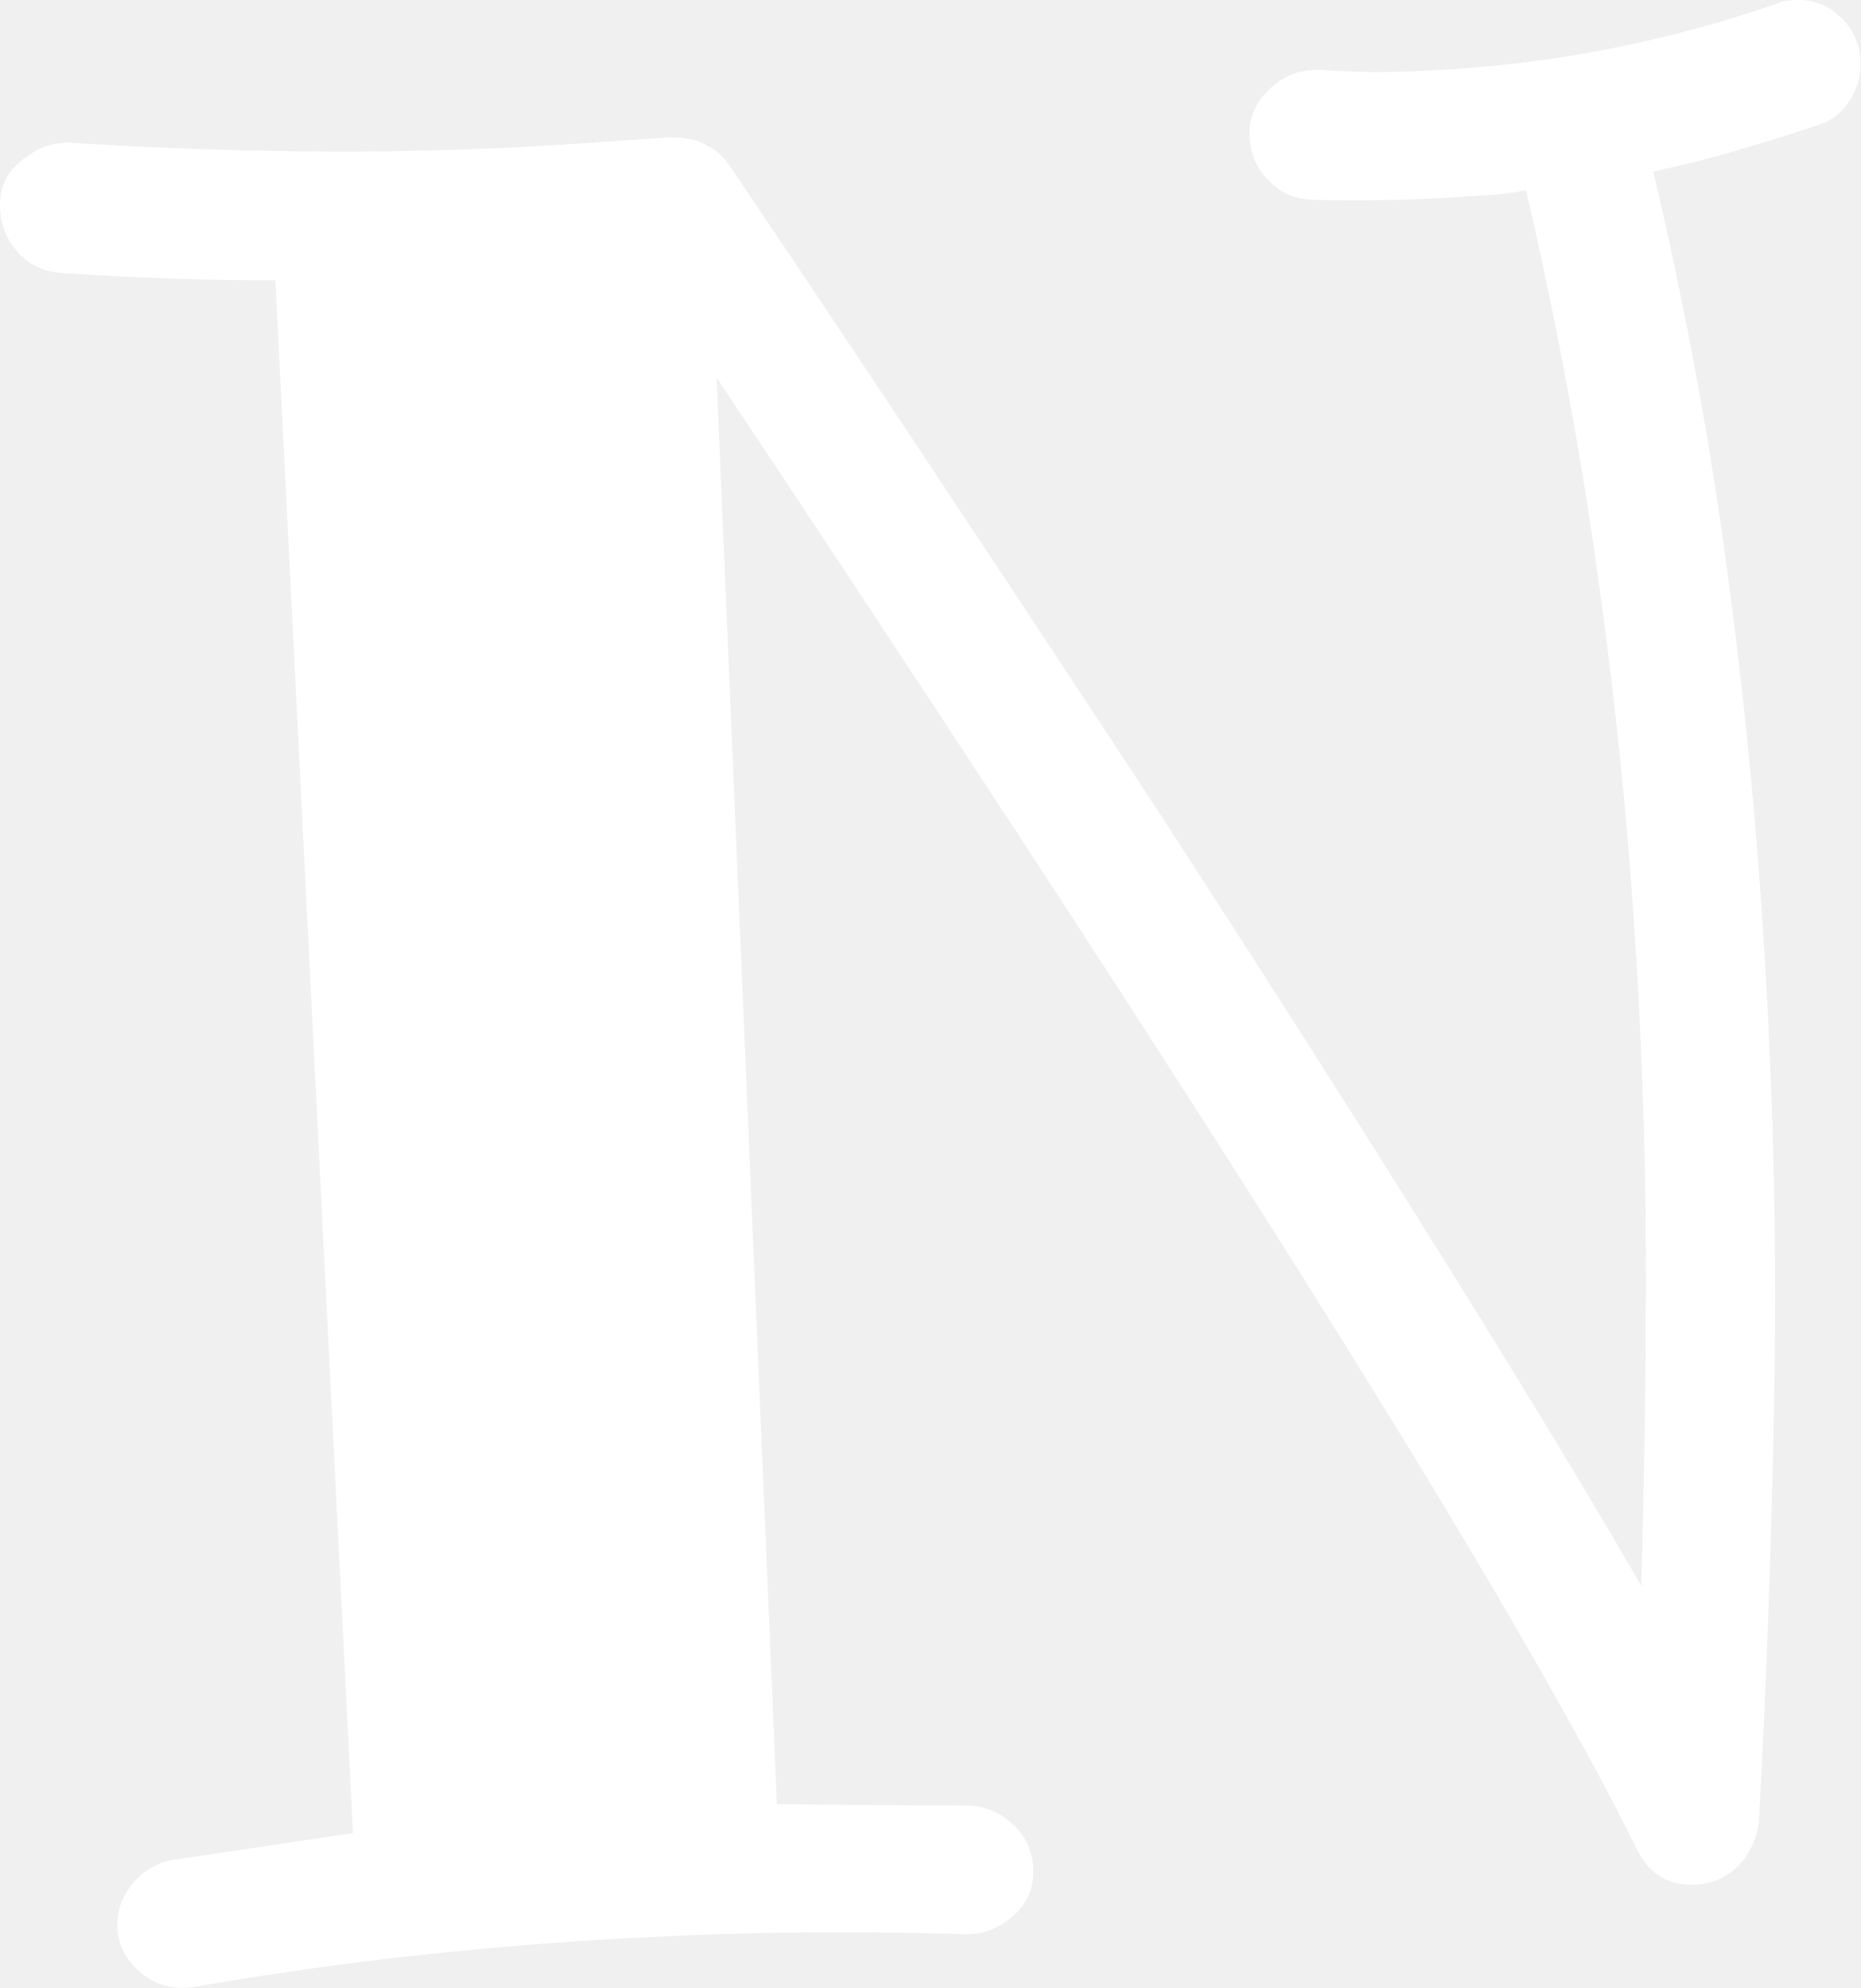
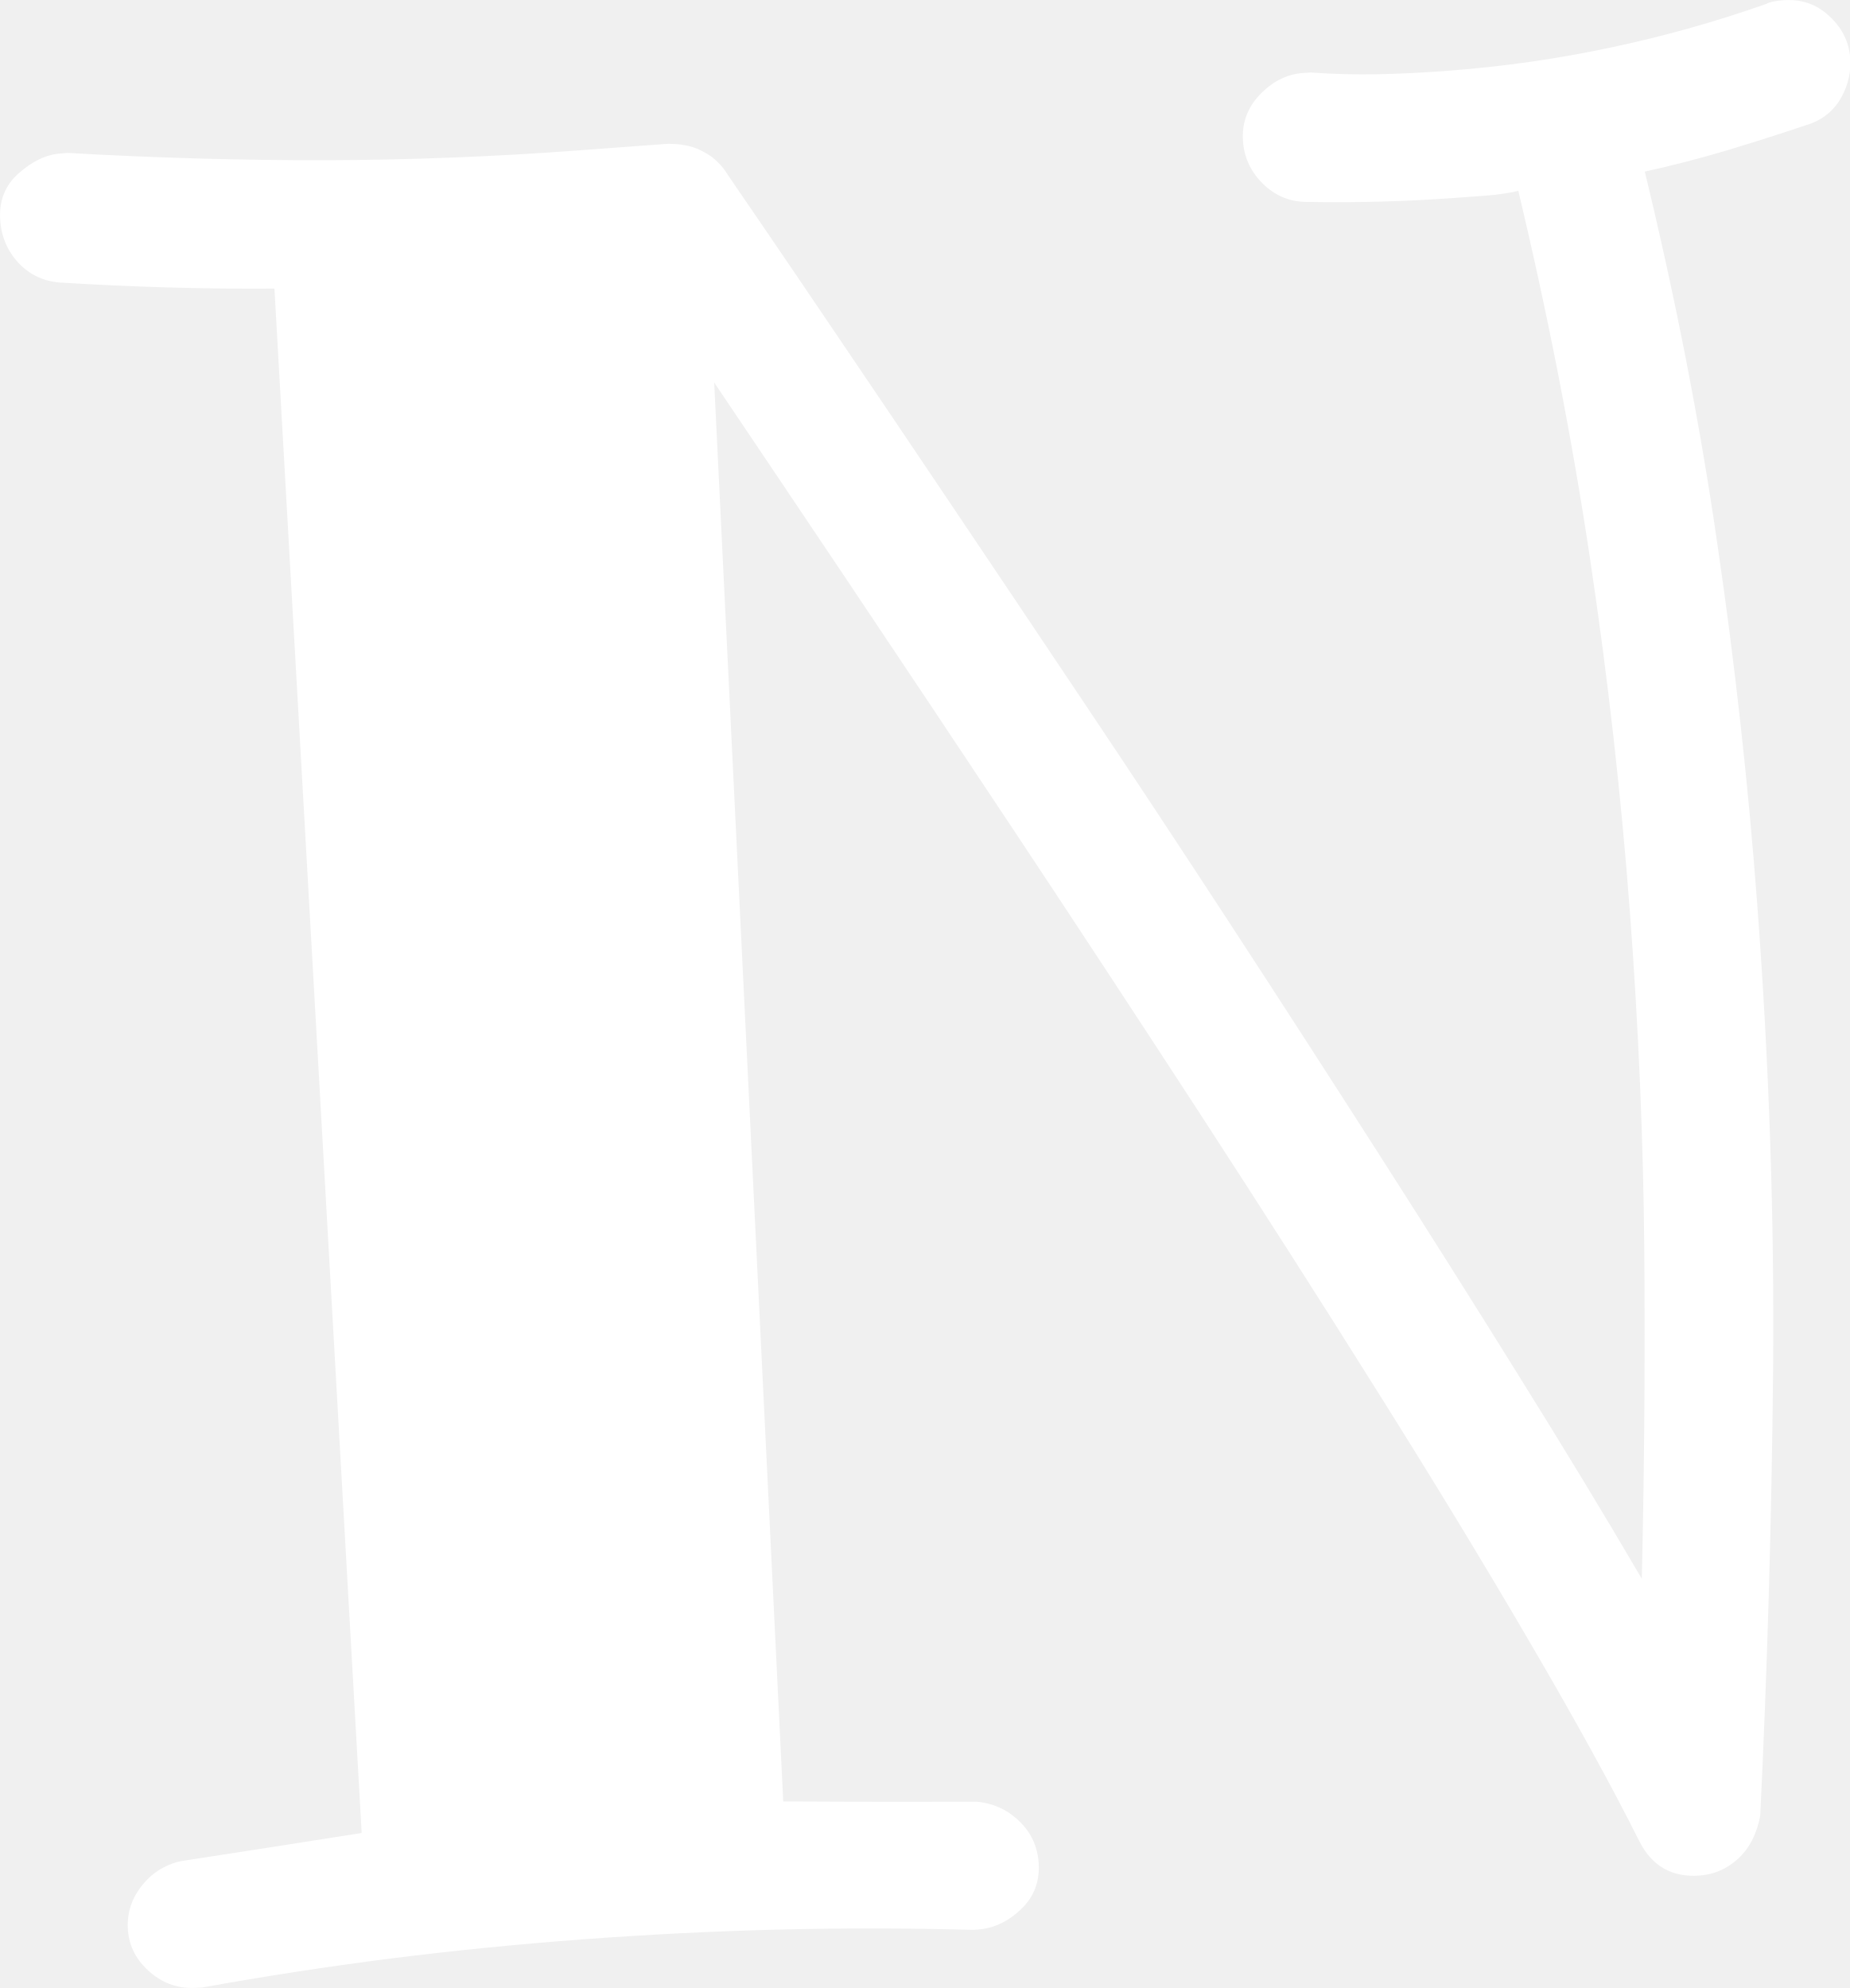
- <svg xmlns="http://www.w3.org/2000/svg" viewBox="0 0 202.8 216.7" width="202.8" height="216.7" role="img" aria-hidden="true">
-   <path fill="#fff" fill-rule="nonzero" d="M202.76 6.39C202.87 7.91 202.53 9.35 201.76 10.71C201.01 12.06 199.89 13.01 198.41 13.55C195.33 14.57 192.3 15.52 189.32 16.4C186.33 17.27 183.28 18.04 180.19 18.7C183.48 32.65 186.04 46.25 187.88 59.49C189.72 72.72 191.1 85.86 191.99 98.91C193.19 116.59 193.66 133.7 193.4 150.23C193.14 166.75 192.56 182.98 191.68 198.91C191.28 200.92 190.47 202.47 189.24 203.59C188.02 204.7 186.61 205.31 185 205.42C181.96 205.63 179.75 204.34 178.4 201.57C175.49 195.66 171.56 188.42 166.62 179.84C161.68 171.24 156.16 162.02 150.06 152.17C143.97 142.3 137.53 132.08 130.75 121.51C123.98 110.95 117.36 100.72 110.9 90.85C104.44 80.98 98.35 71.72 92.65 63.09C86.95 54.47 82.1 47.15 78.1 41.15L84.67 196.66C88.08 196.69 91.56 196.72 95.11 196.76C98.66 196.78 102.23 196.8 105.82 196.82C107.63 196.98 109.18 197.69 110.48 198.94C111.77 200.19 112.48 201.71 112.6 203.5C112.74 205.56 112.09 207.27 110.66 208.62C109.23 209.97 107.67 210.7 105.96 210.81L105.42 210.85C98.23 210.62 91.07 210.56 83.94 210.69C76.82 210.83 69.7 211.14 62.55 211.63C55.5 212.11 48.52 212.76 41.63 213.58C34.72 214.41 27.82 215.42 20.9 216.62L20.38 216.66C18.41 216.79 16.69 216.21 15.21 214.92C13.73 213.64 12.93 212.09 12.81 210.31C12.69 208.52 13.19 206.92 14.3 205.51C15.41 204.09 16.85 203.18 18.62 202.77C21.91 202.29 25.22 201.8 28.54 201.3C31.87 200.8 35.18 200.3 38.47 199.81L30.01 30.55C22.29 30.56 14.46 30.28 6.54 29.74C4.73 29.6 3.22 28.87 2.01 27.56C0.8 26.26 0.14 24.71 0.02 22.92C-0.13 20.77 0.56 19.04 2.09 17.73C3.61 16.41 5.13 15.7 6.66 15.6L7.45 15.55C17.09 16.16 26.51 16.48 35.71 16.52C44.9 16.56 54.06 16.27 63.17 15.64L73.08 14.97C73.17 14.96 73.43 14.98 73.88 15C74.34 15.01 74.86 15.09 75.46 15.22C76.05 15.35 76.7 15.62 77.39 16.03C78.1 16.43 78.74 17.01 79.33 17.78C79.73 18.37 81.03 20.31 83.23 23.56C85.42 26.82 88.27 31.08 91.76 36.32C95.25 41.54 99.28 47.59 103.83 54.46C108.39 61.33 113.24 68.67 118.39 76.49C123.54 84.29 128.83 92.4 134.25 100.82C139.66 109.25 145.02 117.65 150.31 126.04C155.59 134.42 160.68 142.59 165.57 150.57C170.46 158.53 174.9 165.96 178.88 172.86C179.23 161.1 179.39 149.16 179.38 137.06C179.35 124.95 178.91 112.54 178.05 99.86C177.18 87.17 175.8 74.26 173.92 61.11C172.05 47.97 169.52 34.51 166.32 20.73C165.18 20.97 164.08 21.13 163 21.21C161.93 21.28 160.76 21.36 159.51 21.44C154.24 21.8 148.73 21.92 142.98 21.78C141.18 21.72 139.63 21.04 138.33 19.74C137.03 18.44 136.32 16.89 136.2 15.1C136.07 13.14 136.69 11.44 138.06 10.01C139.45 8.57 141.04 7.78 142.83 7.66L143.64 7.6C146.16 7.8 148.65 7.88 151.11 7.85C153.58 7.8 156.06 7.7 158.56 7.53C164.71 7.11 170.72 6.29 176.57 5.09C182.41 3.88 188.09 2.33 193.61 0.42C193.96 0.22 194.57 0.08 195.46 0.02C197.42 -0.12 199.1 0.47 200.49 1.76C201.88 3.06 202.64 4.6 202.76 6.39ZM202.76 6.39" />
+ <svg xmlns="http://www.w3.org/2000/svg" viewBox="0 0 149.5 160.7" width="149.5" height="160.7" role="img" aria-hidden="true">
+   <path fill="#fff" fill-rule="nonzero" d="M149.53 4.68C149.61 5.81 149.37 6.87 148.81 7.88C148.26 8.87 147.43 9.58 146.35 9.99C144.08 10.75 141.85 11.47 139.65 12.13C137.45 12.79 135.21 13.37 132.93 13.87C135.42 24.15 137.38 34.17 138.79 43.93C140.22 53.69 141.29 63.37 142.01 72.99C142.99 86.04 143.41 98.66 143.3 110.85C143.18 123.04 142.83 135.02 142.26 146.78C141.98 148.26 141.38 149.41 140.48 150.24C139.59 151.06 138.55 151.52 137.37 151.61C135.12 151.78 133.49 150.84 132.47 148.8C130.3 144.46 127.37 139.13 123.68 132.82C120 126.51 115.88 119.73 111.33 112.49C106.79 105.24 101.99 97.73 96.94 89.96C91.89 82.2 86.96 74.69 82.15 67.44C77.33 60.18 72.8 53.38 68.55 47.04C64.3 40.7 60.69 35.33 57.72 30.92L63.3 145.62C65.81 145.63 68.38 145.64 71 145.65C73.62 145.65 76.26 145.65 78.9 145.64C80.24 145.75 81.39 146.27 82.35 147.19C83.31 148.1 83.84 149.22 83.94 150.54C84.05 152.06 83.58 153.32 82.53 154.32C81.48 155.33 80.33 155.87 79.08 155.97L78.68 156C73.37 155.86 68.08 155.85 62.82 155.98C57.57 156.11 52.32 156.38 47.05 156.77C41.85 157.16 36.7 157.67 31.62 158.31C26.53 158.96 21.44 159.74 16.34 160.66L15.96 160.68C14.51 160.79 13.23 160.37 12.14 159.43C11.04 158.49 10.44 157.35 10.34 156.04C10.24 154.72 10.6 153.54 11.42 152.49C12.23 151.43 13.29 150.75 14.59 150.45C17.02 150.08 19.46 149.7 21.9 149.32C24.36 148.93 26.8 148.55 29.23 148.17L22.18 23.33C16.48 23.37 10.71 23.2 4.86 22.84C3.53 22.74 2.41 22.22 1.5 21.26C0.61 20.3 0.12 19.16 0.02 17.84C-0.1 16.26 0.4 14.98 1.52 14C2.63 13.02 3.75 12.49 4.88 12.41L5.46 12.36C12.58 12.77 19.53 12.96 26.32 12.95C33.1 12.93 39.86 12.67 46.58 12.17L53.89 11.63C53.95 11.62 54.14 11.63 54.47 11.64C54.81 11.65 55.2 11.7 55.64 11.8C56.08 11.89 56.56 12.09 57.07 12.39C57.59 12.68 58.07 13.11 58.51 13.67C58.8 14.11 59.77 15.53 61.41 17.92C63.05 20.32 65.17 23.44 67.77 27.29C70.37 31.13 73.37 35.57 76.76 40.62C80.15 45.66 83.77 51.06 87.61 56.8C91.45 62.53 95.38 68.49 99.42 74.68C103.46 80.87 107.45 87.05 111.39 93.21C115.33 99.37 119.12 105.37 122.76 111.23C126.41 117.08 129.72 122.54 132.69 127.62C132.89 118.94 132.96 110.13 132.89 101.2C132.82 92.27 132.43 83.12 131.73 73.76C131.03 64.41 129.96 54.88 128.51 45.19C127.06 35.5 125.13 25.59 122.71 15.43C121.87 15.62 121.05 15.74 120.25 15.8C119.47 15.86 118.61 15.93 117.68 15.99C113.8 16.28 109.74 16.4 105.49 16.32C104.16 16.29 103.02 15.79 102.05 14.84C101.09 13.88 100.55 12.74 100.46 11.43C100.35 9.98 100.8 8.72 101.81 7.66C102.83 6.59 103.99 6 105.31 5.9L105.91 5.86C107.77 5.99 109.6 6.04 111.42 6C113.24 5.96 115.08 5.87 116.91 5.73C121.46 5.39 125.88 4.76 130.19 3.84C134.5 2.93 138.68 1.75 142.74 0.32C143 0.17 143.45 0.07 144.11 0.02C145.56 -0.09 146.8 0.33 147.82 1.28C148.86 2.23 149.43 3.36 149.53 4.68ZM149.53 4.68" />
</svg>
